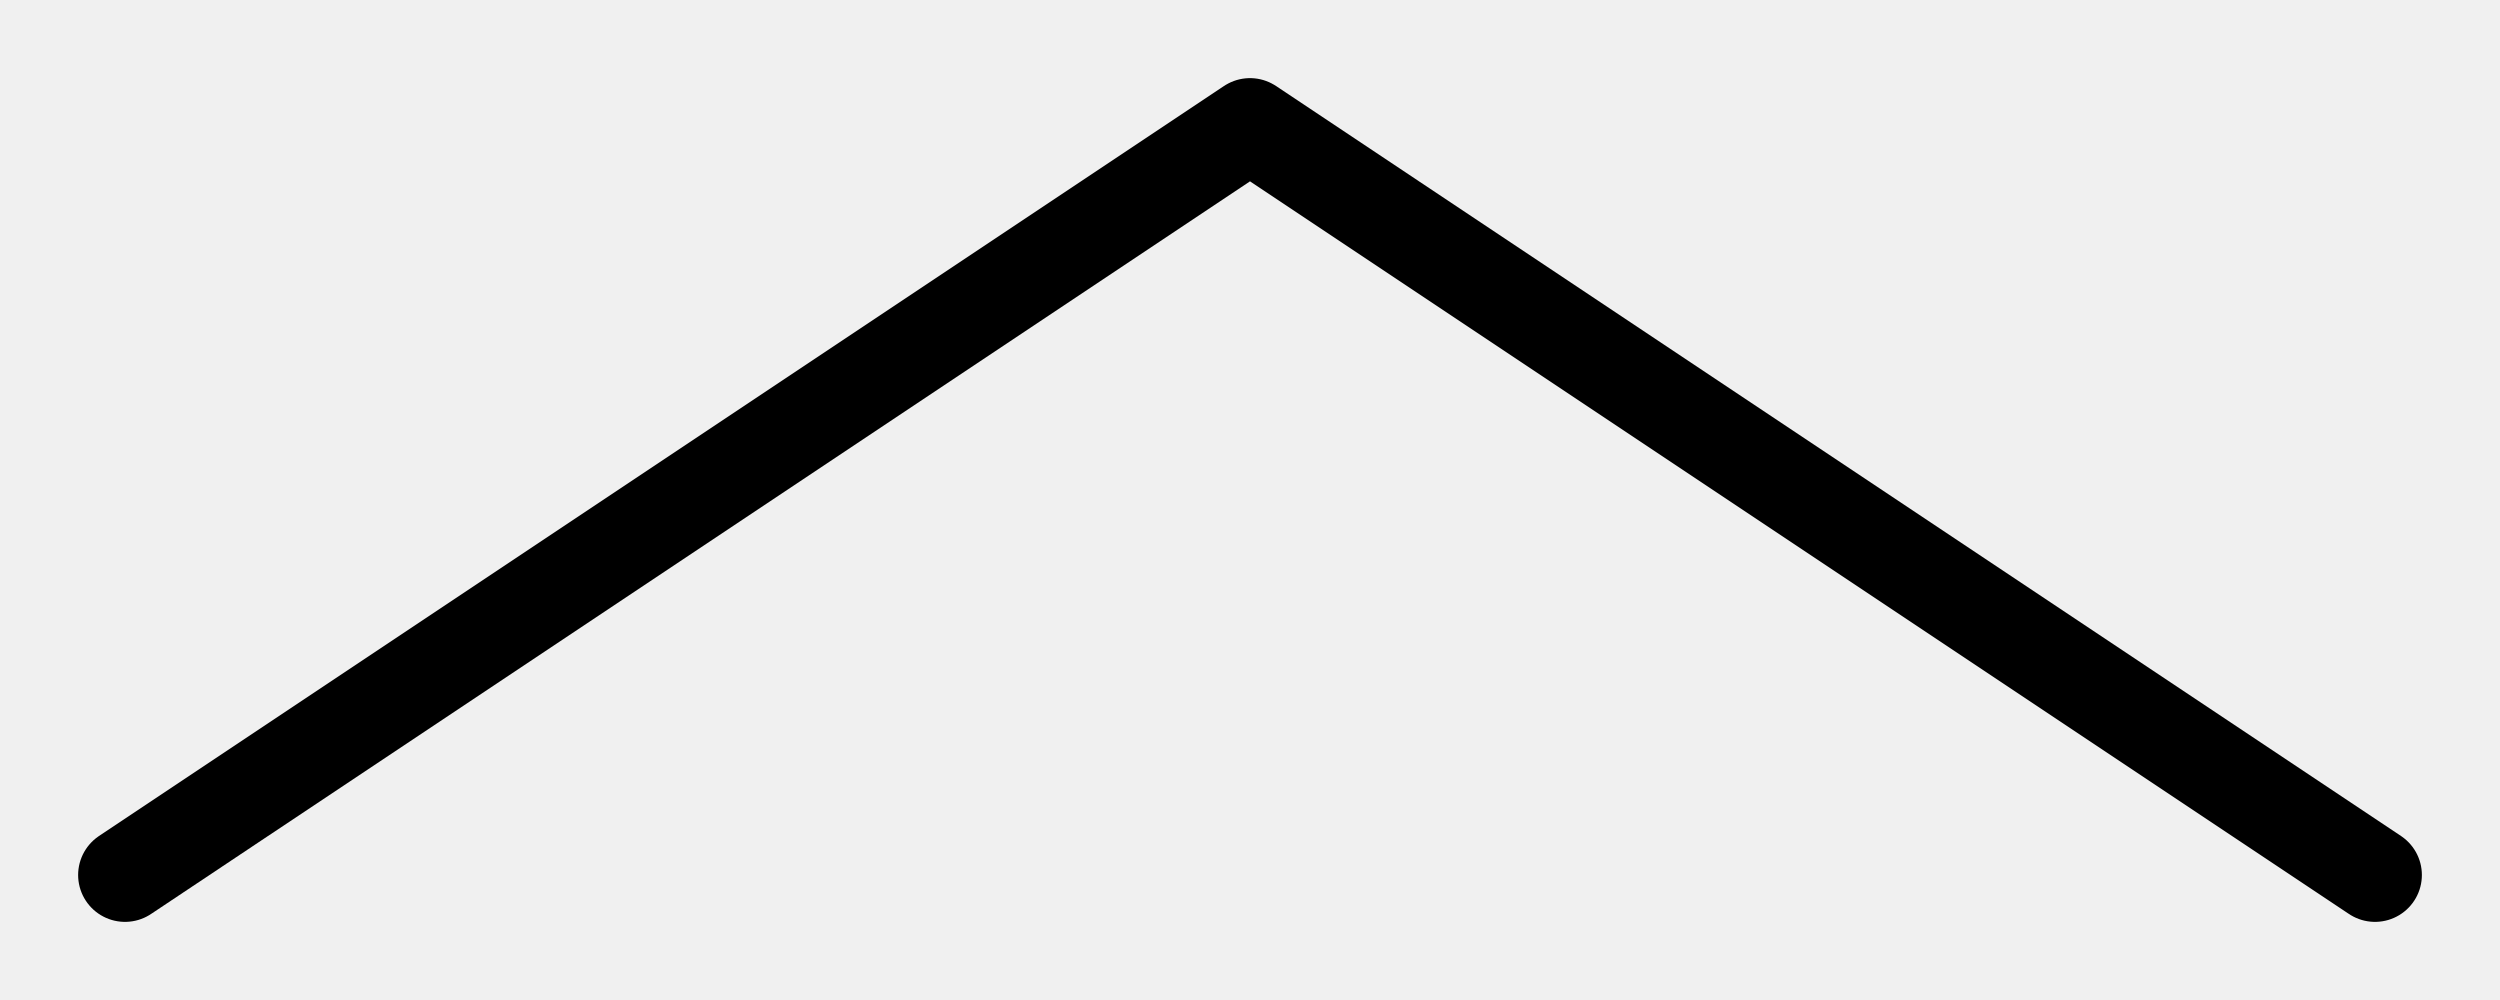
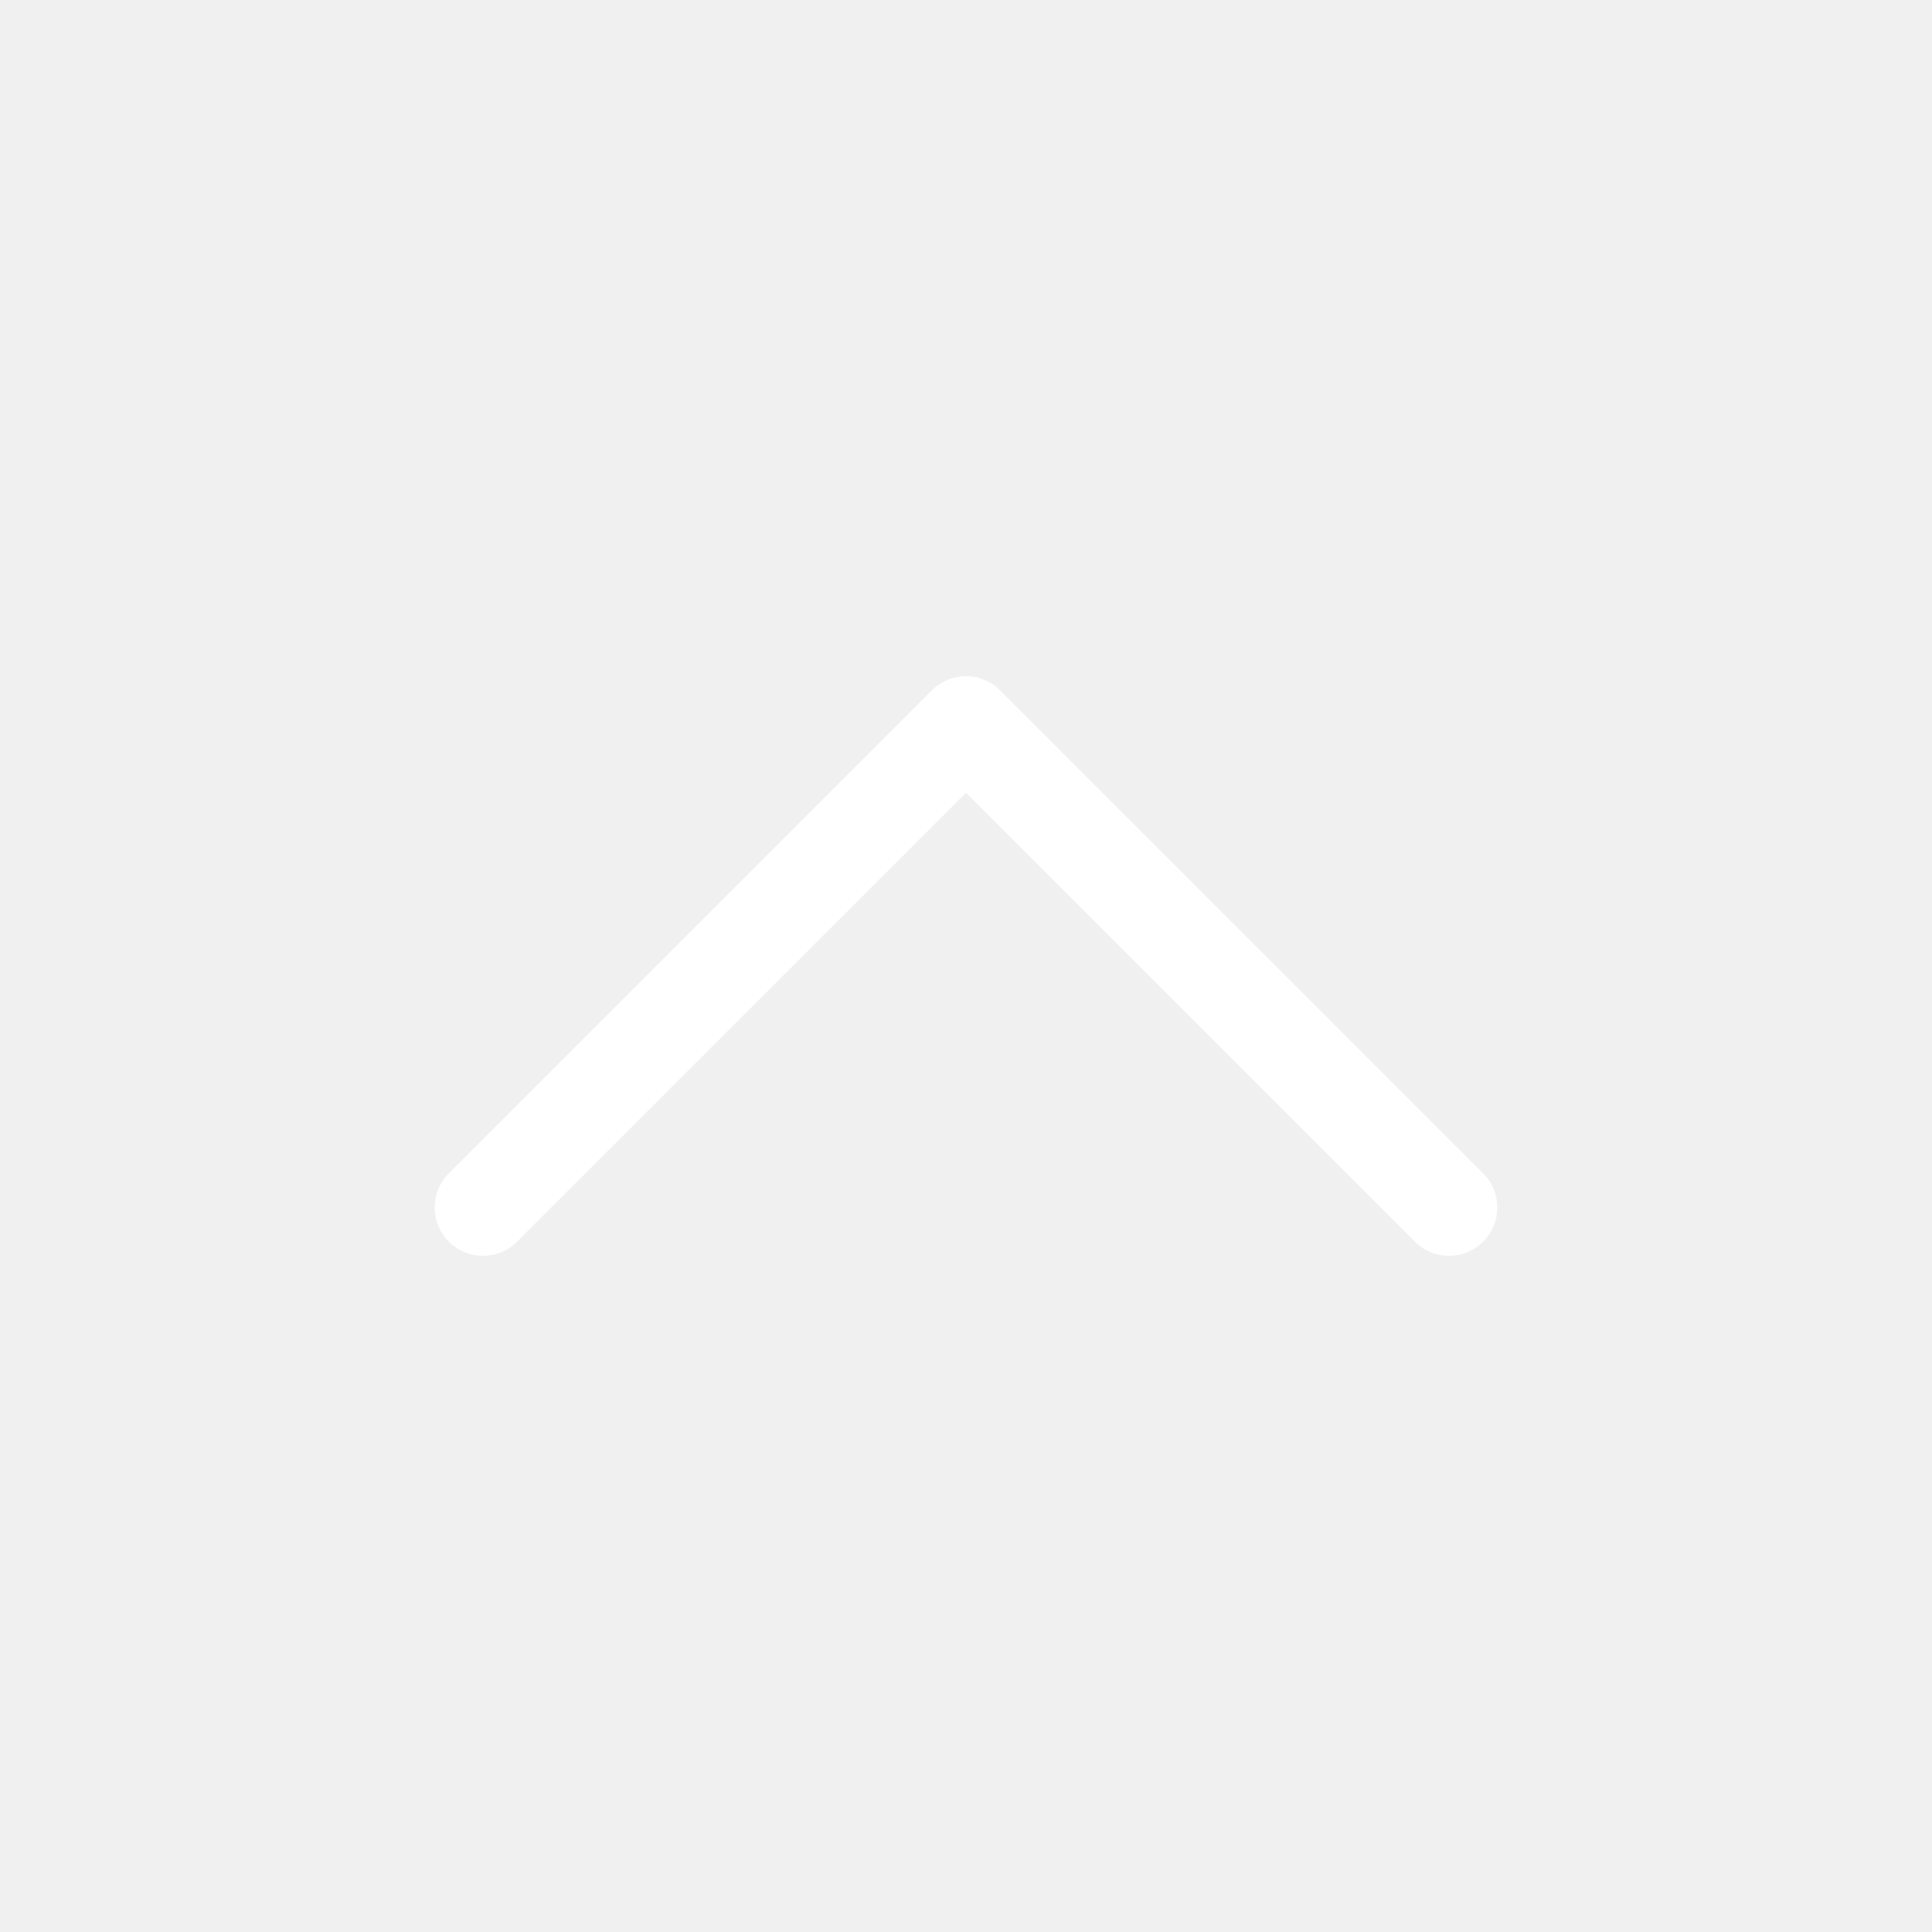
- <svg xmlns="http://www.w3.org/2000/svg" width="40" height="16" viewBox="0 0 40 16" fill="none">
-   <path d="M2 14L20 2L38 14" stroke="currentColor" stroke-width="1.5" stroke-linecap="round" stroke-linejoin="round" />
+ <svg xmlns="http://www.w3.org/2000/svg" preserveAspectRatio="none" overflow="visible" style="display: block;" width="40" height="40" viewBox="0 0 40 40" fill="none">
+   <g id="chevron-up">
+     <path id="Vector" d="M30 25L20 15L10 25" stroke="white" stroke-width="2" stroke-linecap="round" stroke-linejoin="round" />
+   </g>
</svg>
